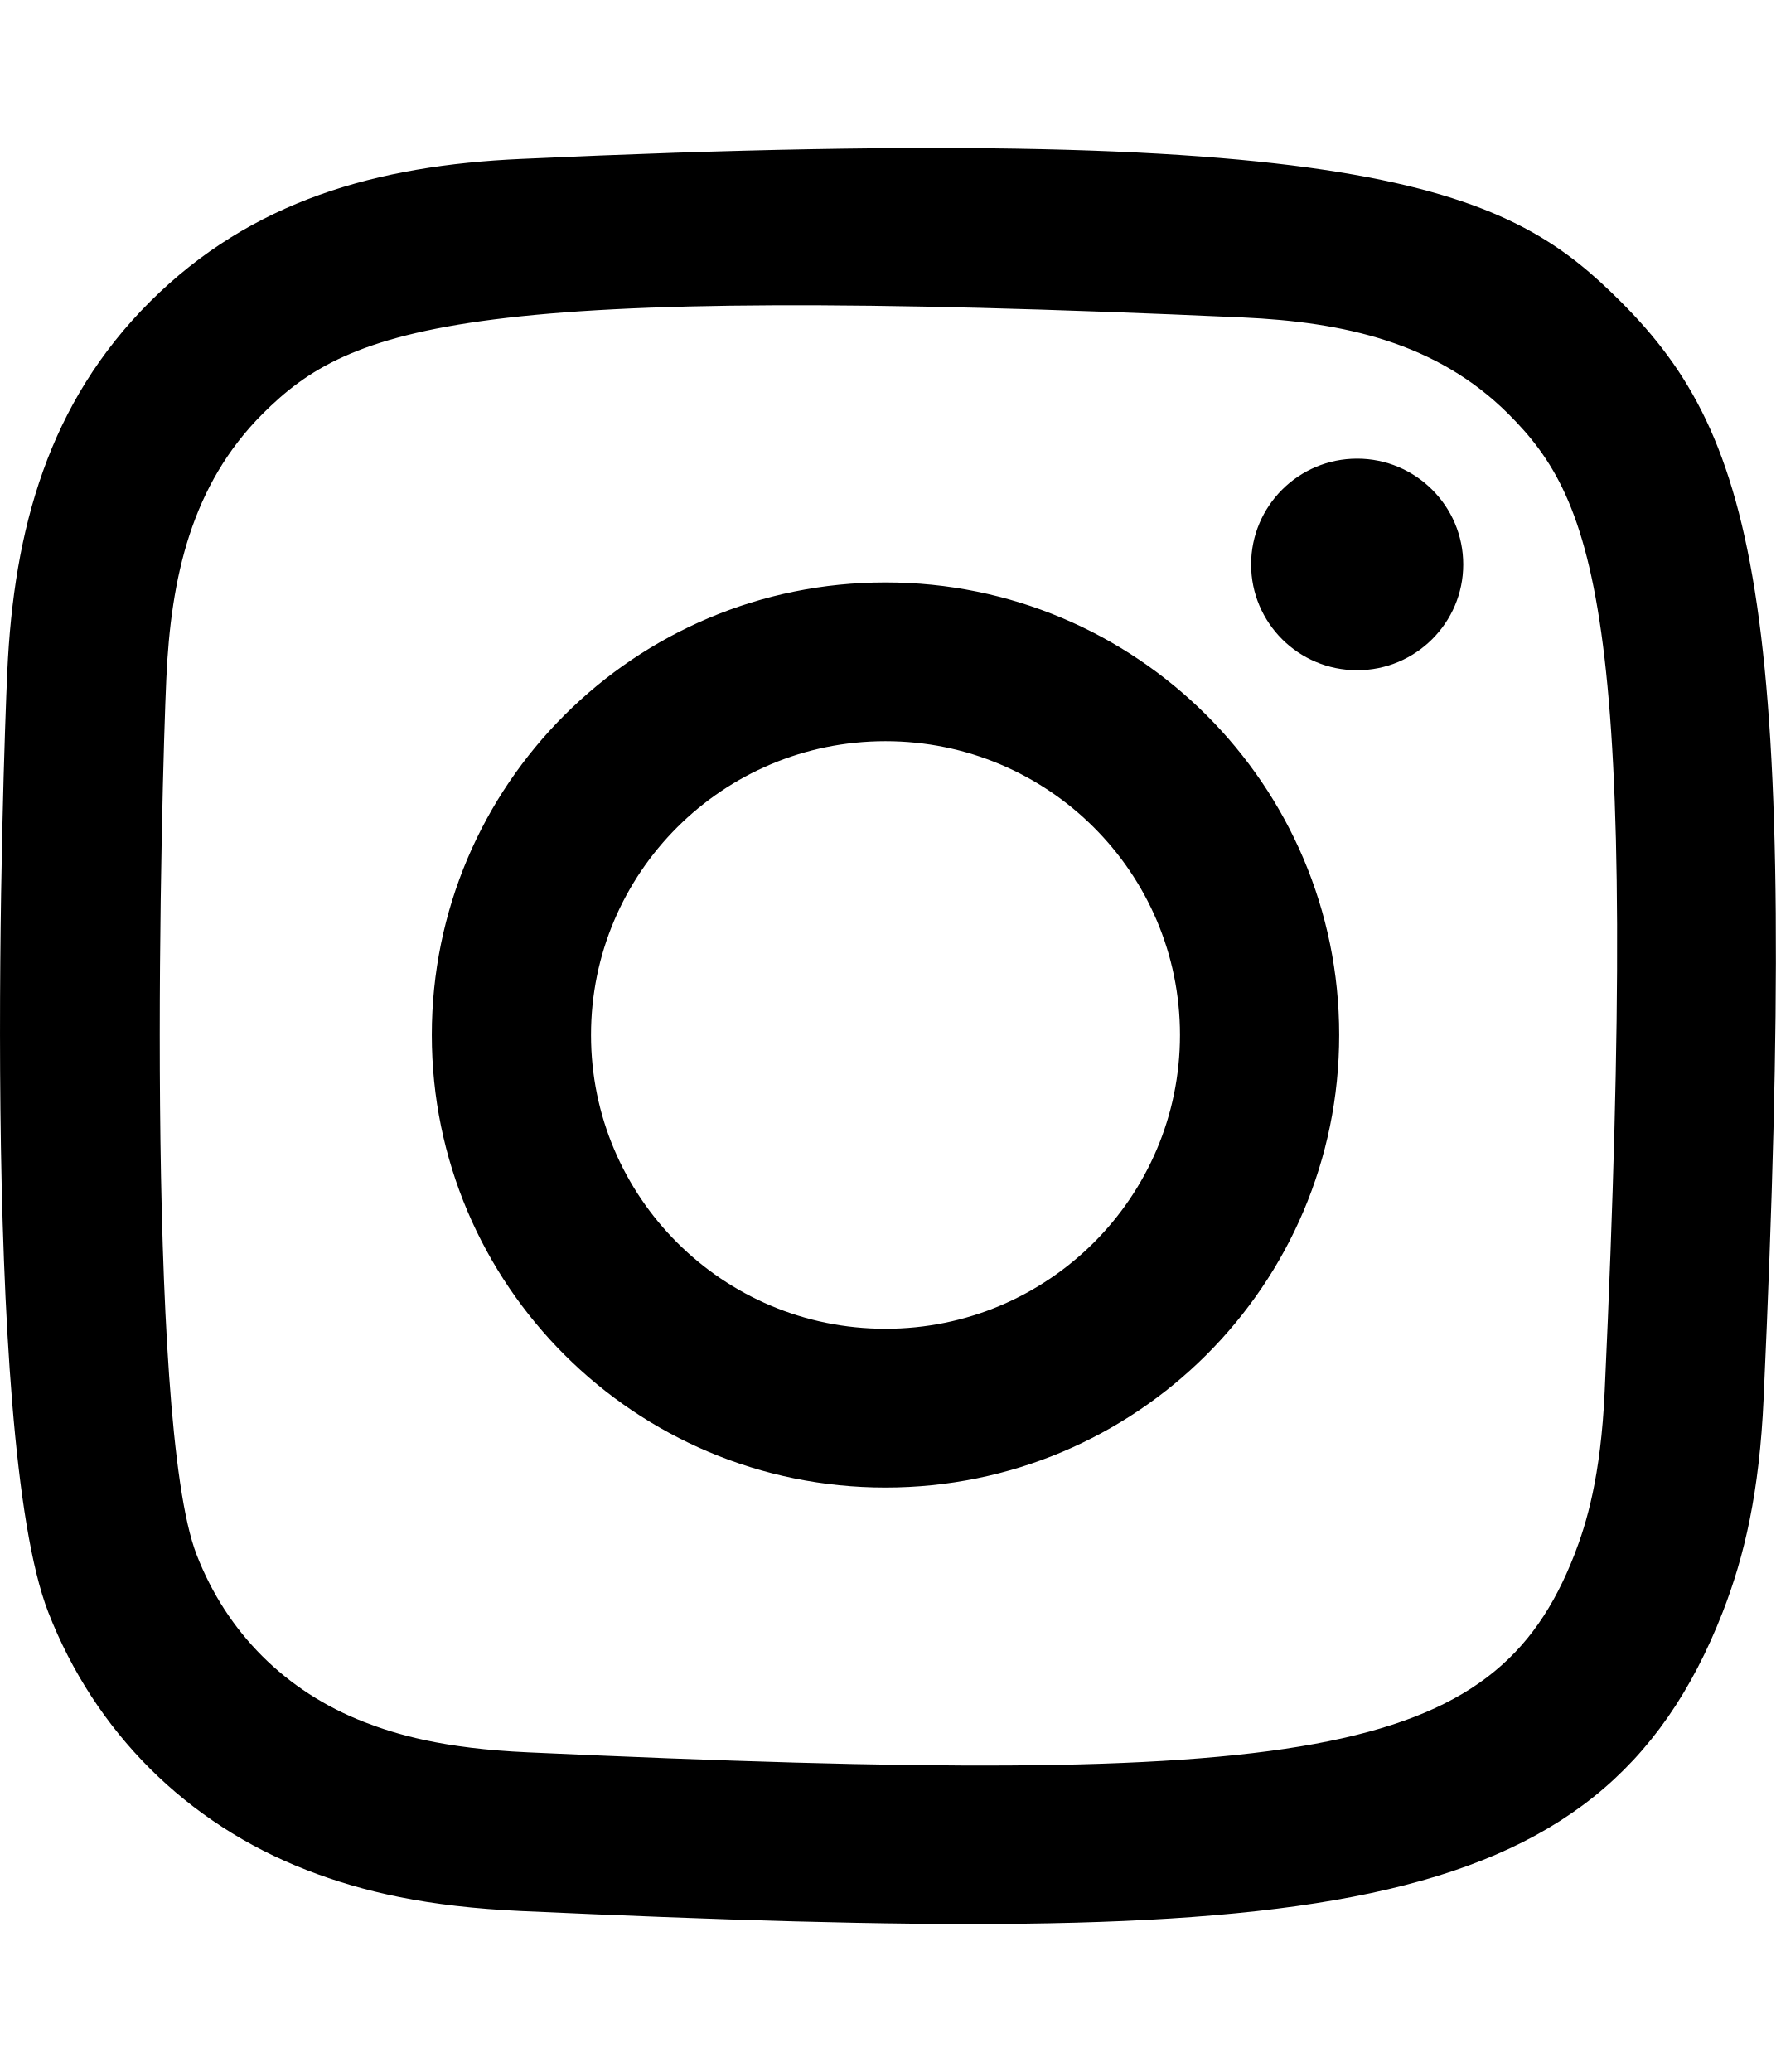
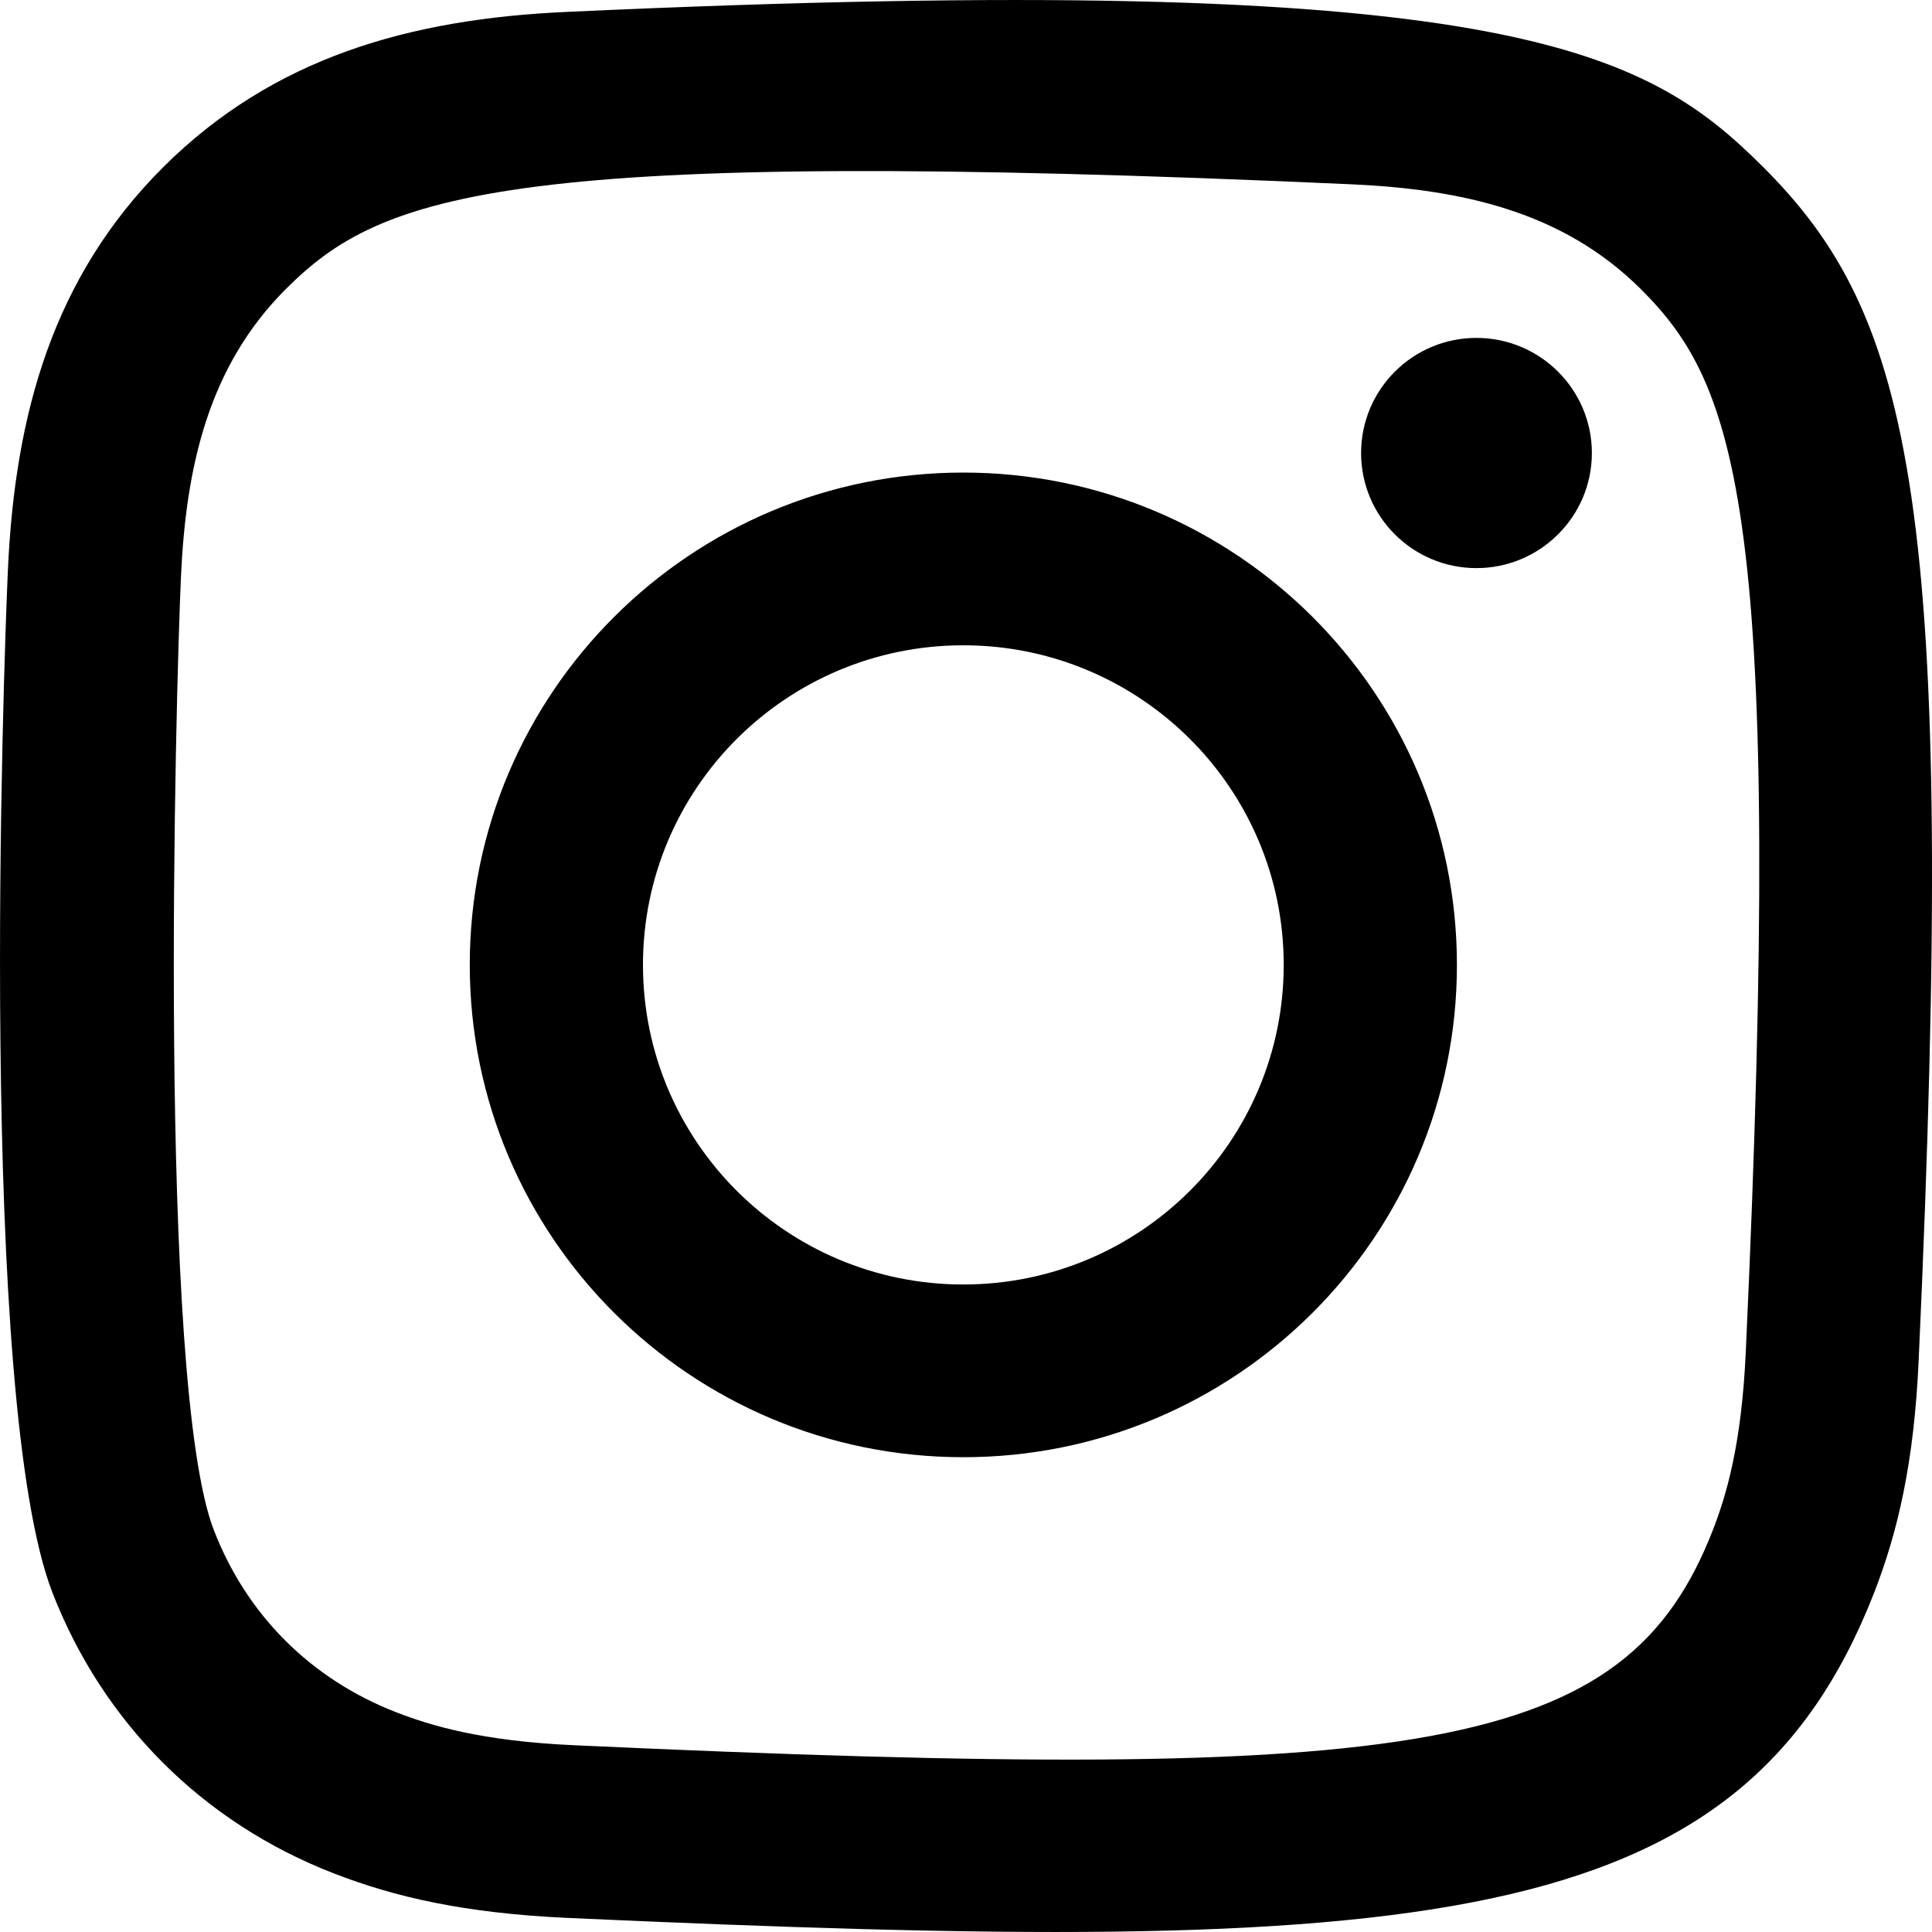
- <svg xmlns="http://www.w3.org/2000/svg" width="24px" height="28px" viewBox="0 0 20 20" version="1.1">
+ <svg xmlns="http://www.w3.org/2000/svg" width="" height="" viewBox="0 0 20 20" version="1.1">
  <defs>

</defs>
  <g id="Page-1" stroke="none" stroke-width="1" fill="none" fill-rule="evenodd">
    <g id="Dribbble-Light-Preview" transform="translate(-340, -7439)" fill="#000000">
      <g id="icons" transform="translate(56, 160)">
        <path d="M289.87,7279.123 C288.242,7279.196 286.831,7279.594 285.691,7280.729 C284.548,7281.869 284.155,7283.286 284.082,7284.897 C284.036,7285.902 283.768,7293.498 284.544,7295.49 C285.068,7296.834 286.098,7297.867 287.455,7298.393 C288.088,7298.639 288.81,7298.805 289.87,7298.854 C298.73,7299.255 302.015,7299.037 303.4,7295.49 C303.646,7294.859 303.815,7294.137 303.862,7293.08 C304.267,7284.197 303.796,7282.271 302.252,7280.729 C301.027,7279.507 299.586,7278.675 289.87,7279.123 M289.951,7297.067 C288.981,7297.024 288.455,7296.862 288.103,7296.726 C287.22,7296.383 286.556,7295.722 286.215,7294.843 C285.624,7293.329 285.82,7286.14 285.873,7284.977 C285.924,7283.837 286.155,7282.796 286.959,7281.992 C287.954,7281 289.24,7280.513 297.993,7280.908 C299.135,7280.96 300.179,7281.19 300.985,7281.992 C301.98,7282.985 302.474,7284.28 302.072,7293 C302.028,7293.968 301.866,7294.493 301.73,7294.843 C300.829,7297.151 298.757,7297.471 289.951,7297.067 M298.09,7283.69 C298.09,7284.347 298.624,7284.881 299.284,7284.881 C299.943,7284.881 300.479,7284.347 300.479,7283.69 C300.479,7283.032 299.943,7282.498 299.284,7282.498 C298.624,7282.498 298.09,7283.032 298.09,7283.69 M288.863,7288.988 C288.863,7291.803 291.15,7294.085 293.972,7294.085 C296.794,7294.085 299.082,7291.803 299.082,7288.988 C299.082,7286.173 296.794,7283.892 293.972,7283.892 C291.15,7283.892 288.863,7286.173 288.863,7288.988 M290.656,7288.988 C290.656,7287.162 292.14,7285.68 293.972,7285.68 C295.804,7285.68 297.289,7287.162 297.289,7288.988 C297.289,7290.815 295.804,7292.297 293.972,7292.297 C292.14,7292.297 290.656,7290.815 290.656,7288.988" id="instagram-[#167]">

</path>
      </g>
    </g>
  </g>
</svg>
